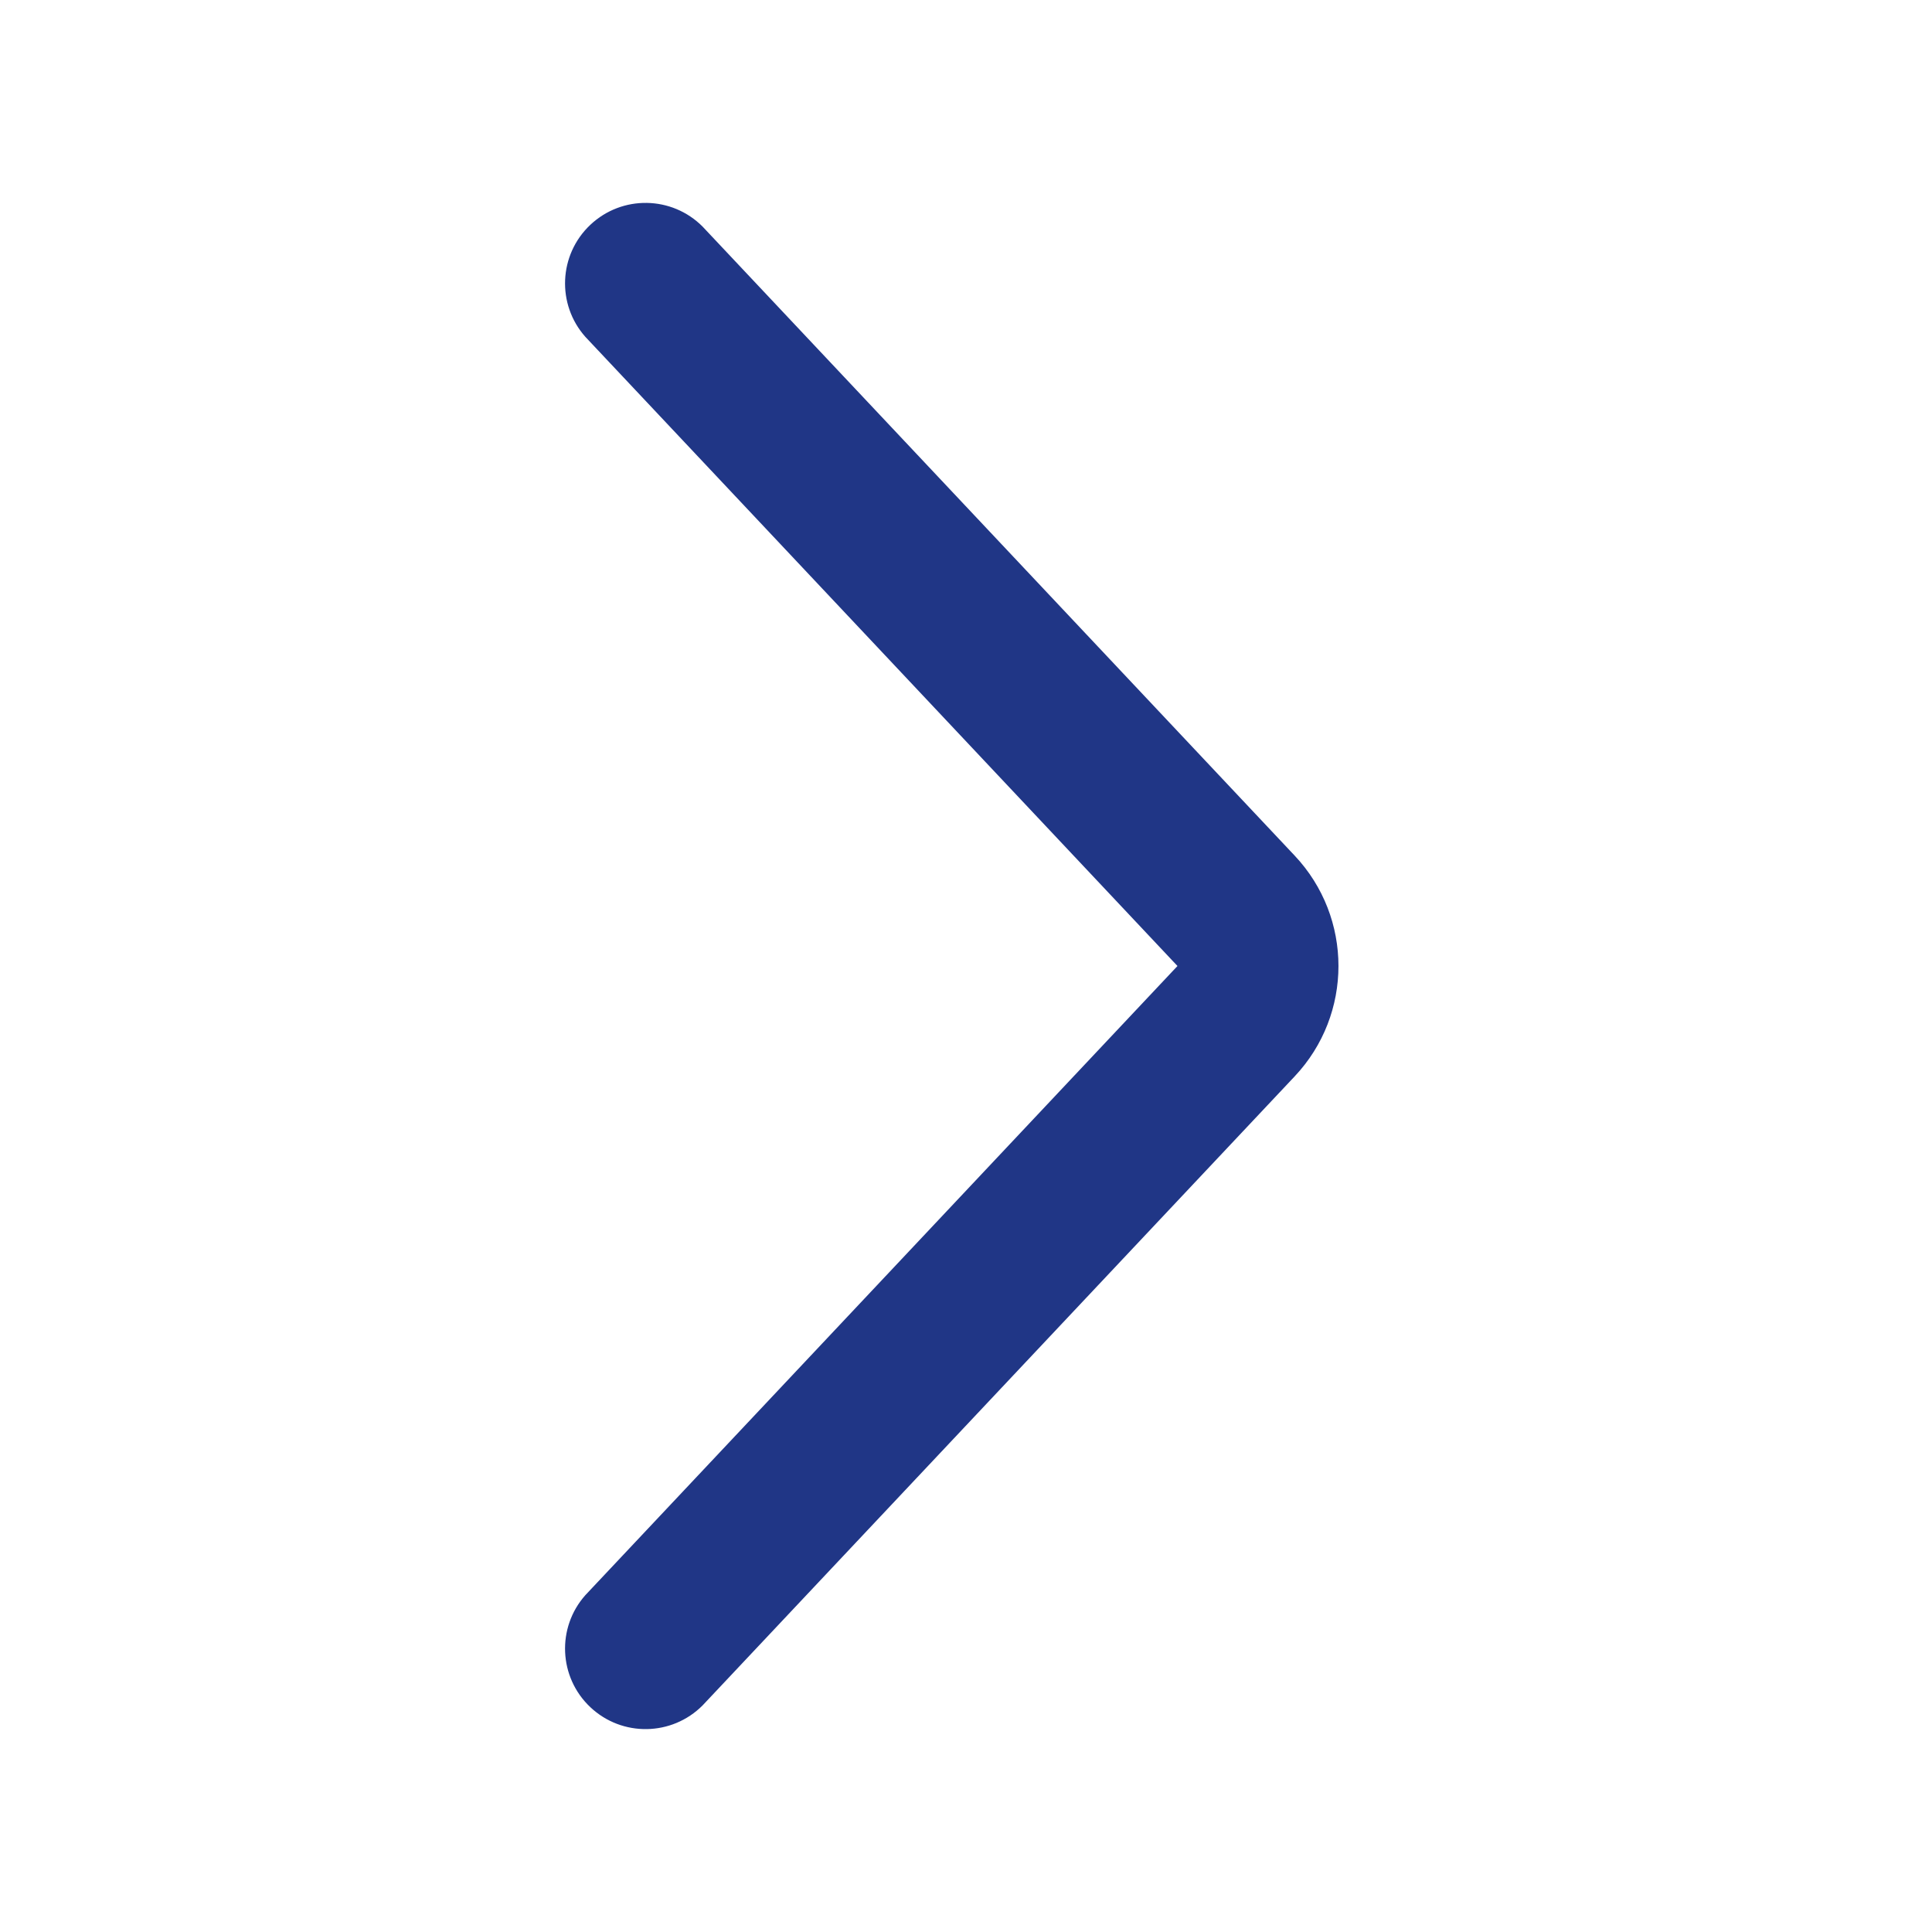
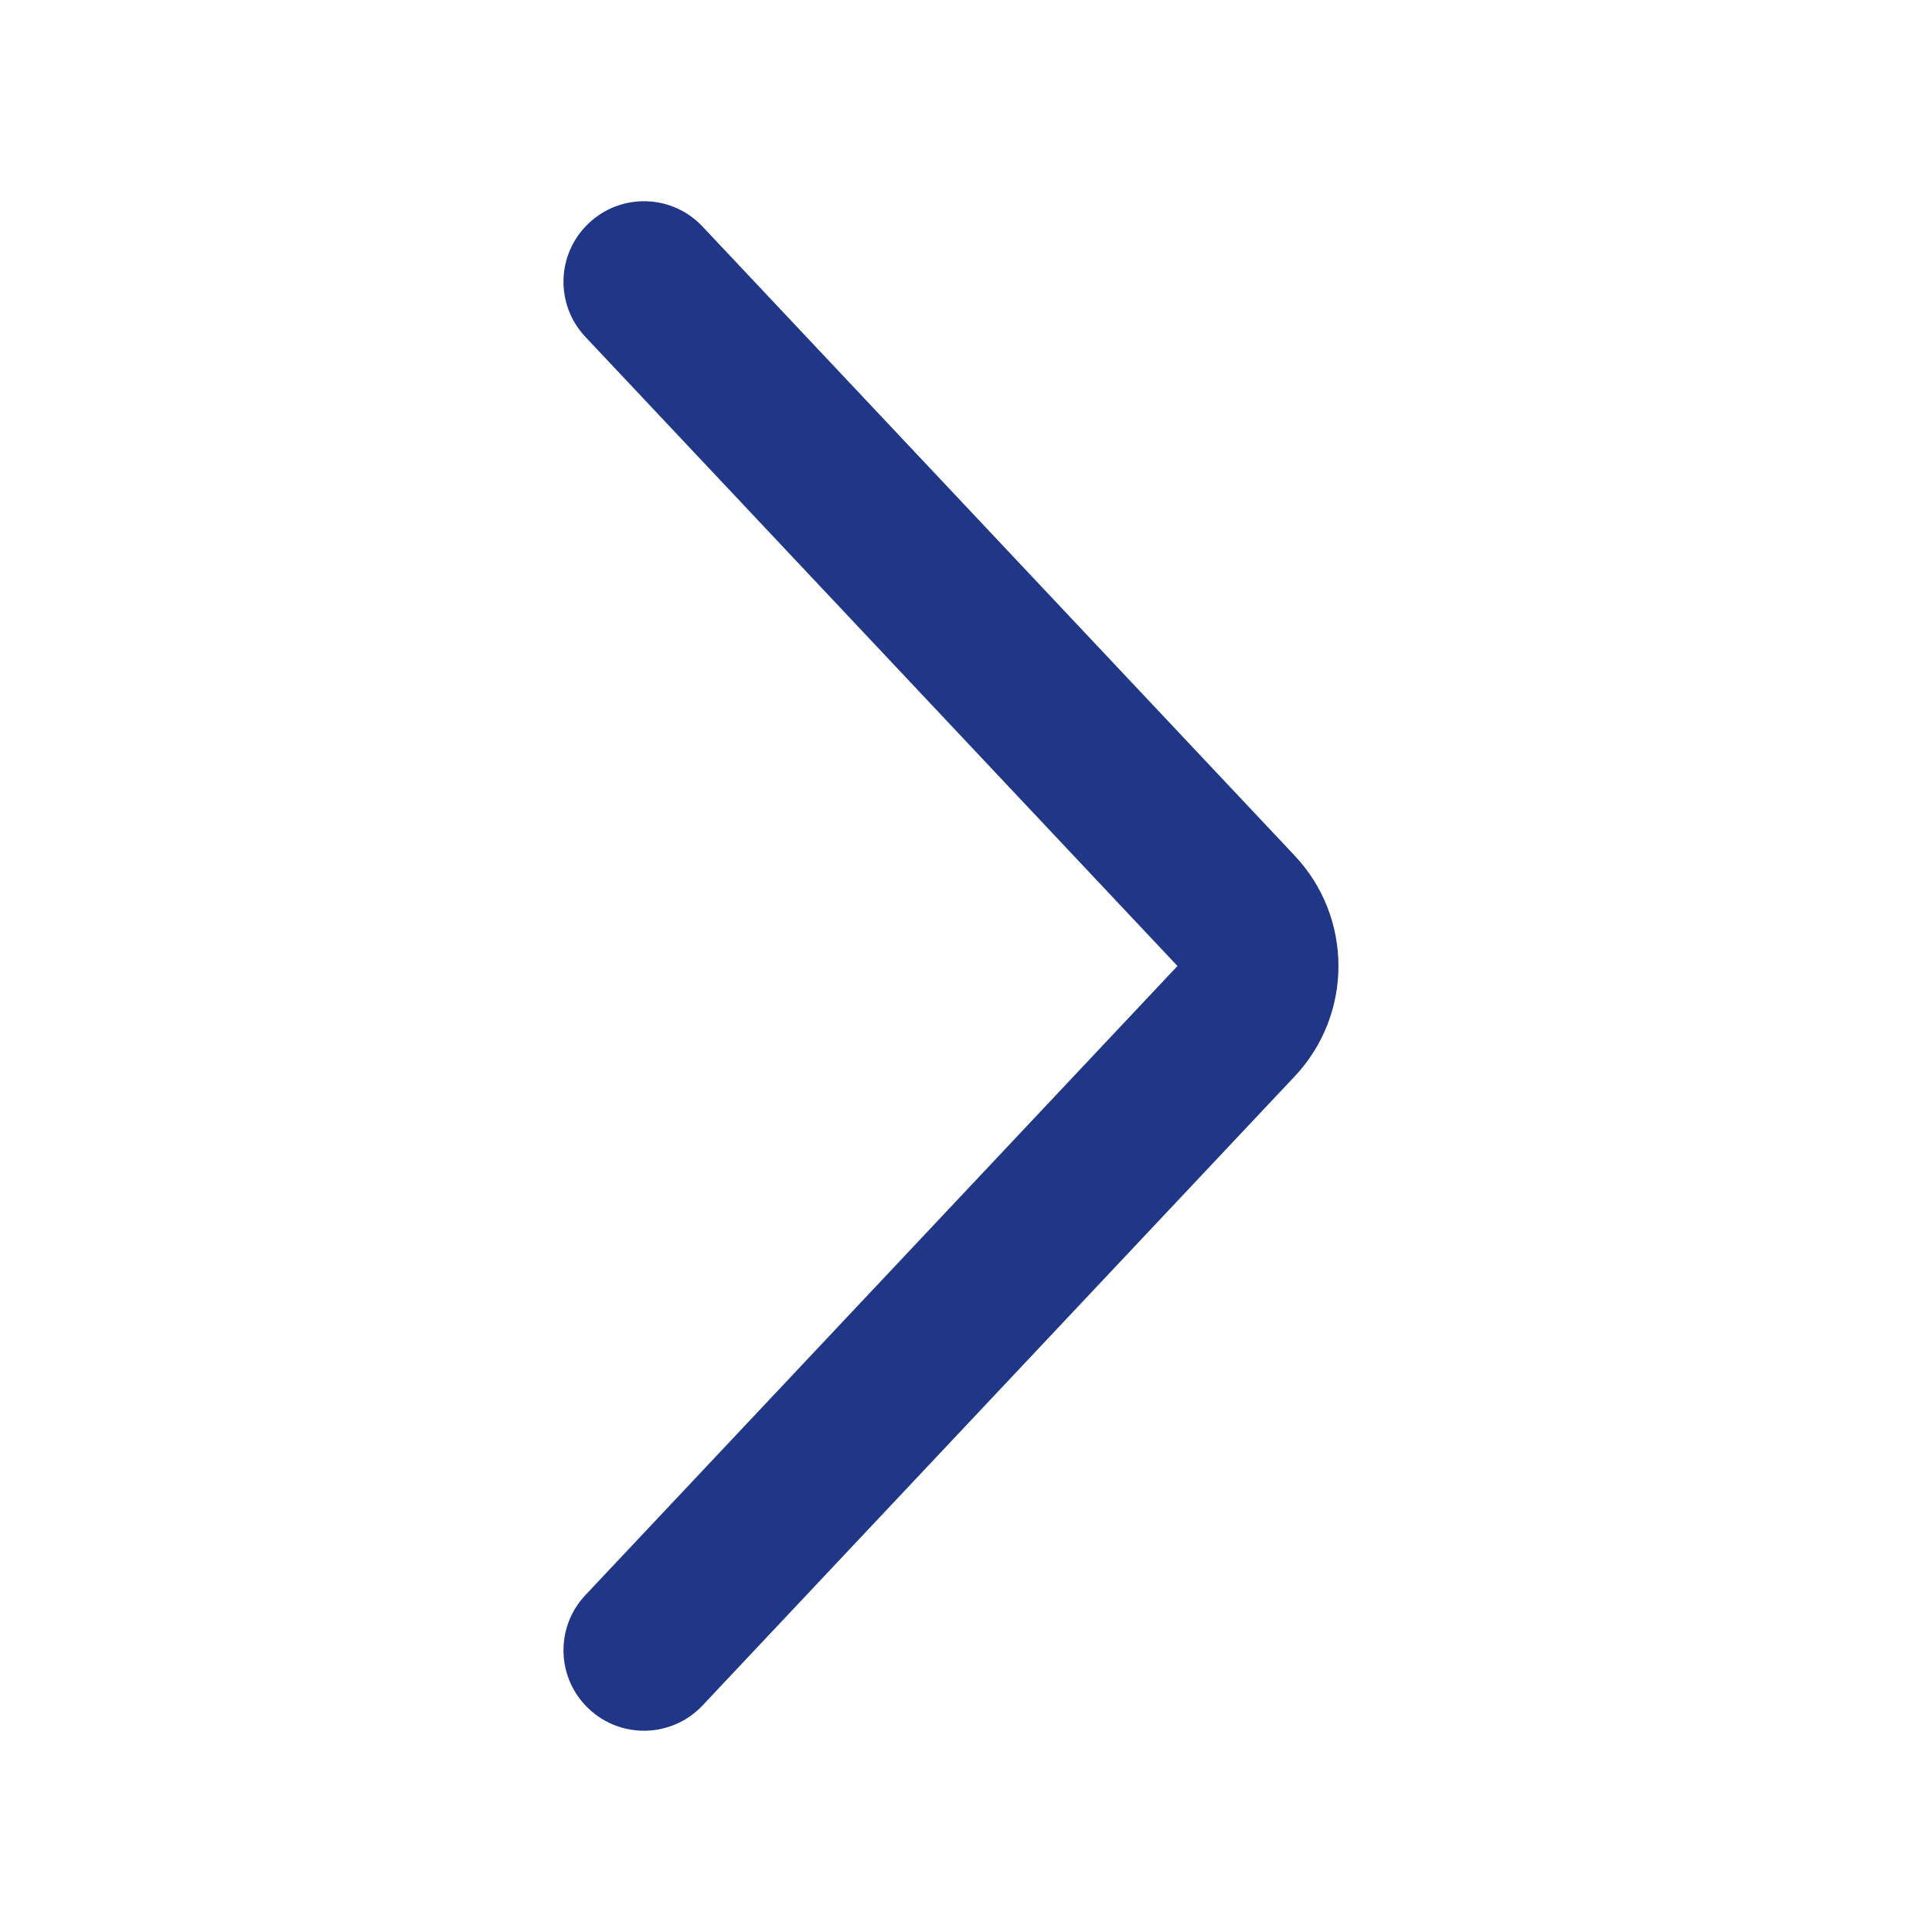
- <svg xmlns="http://www.w3.org/2000/svg" width="24" height="24" fill="none">
-   <path d="M8.728 21.185l7.355-7.814a2 2 0 000-2.742L8.728 2.815a1 1 0 00-1.456 1.37L14.627 12l-7.355 7.815a1 1 0 001.456 1.37z" fill="#203686" />
+ <svg xmlns="http://www.w3.org/2000/svg" width="24" height="24" viewBox="0 0 24 24" fill="none">
+   <path d="M8.728 21.185L16.083 13.371C16.808 12.601 16.808 11.399 16.083 10.629L8.728 2.815C8.35 2.412 7.717 2.393 7.315 2.772C6.912 3.15 6.893 3.783 7.272 4.185L14.627 12L7.272 19.815C6.893 20.217 6.912 20.85 7.315 21.228C7.717 21.607 8.35 21.587 8.728 21.185Z" fill="#203686" />
</svg>
